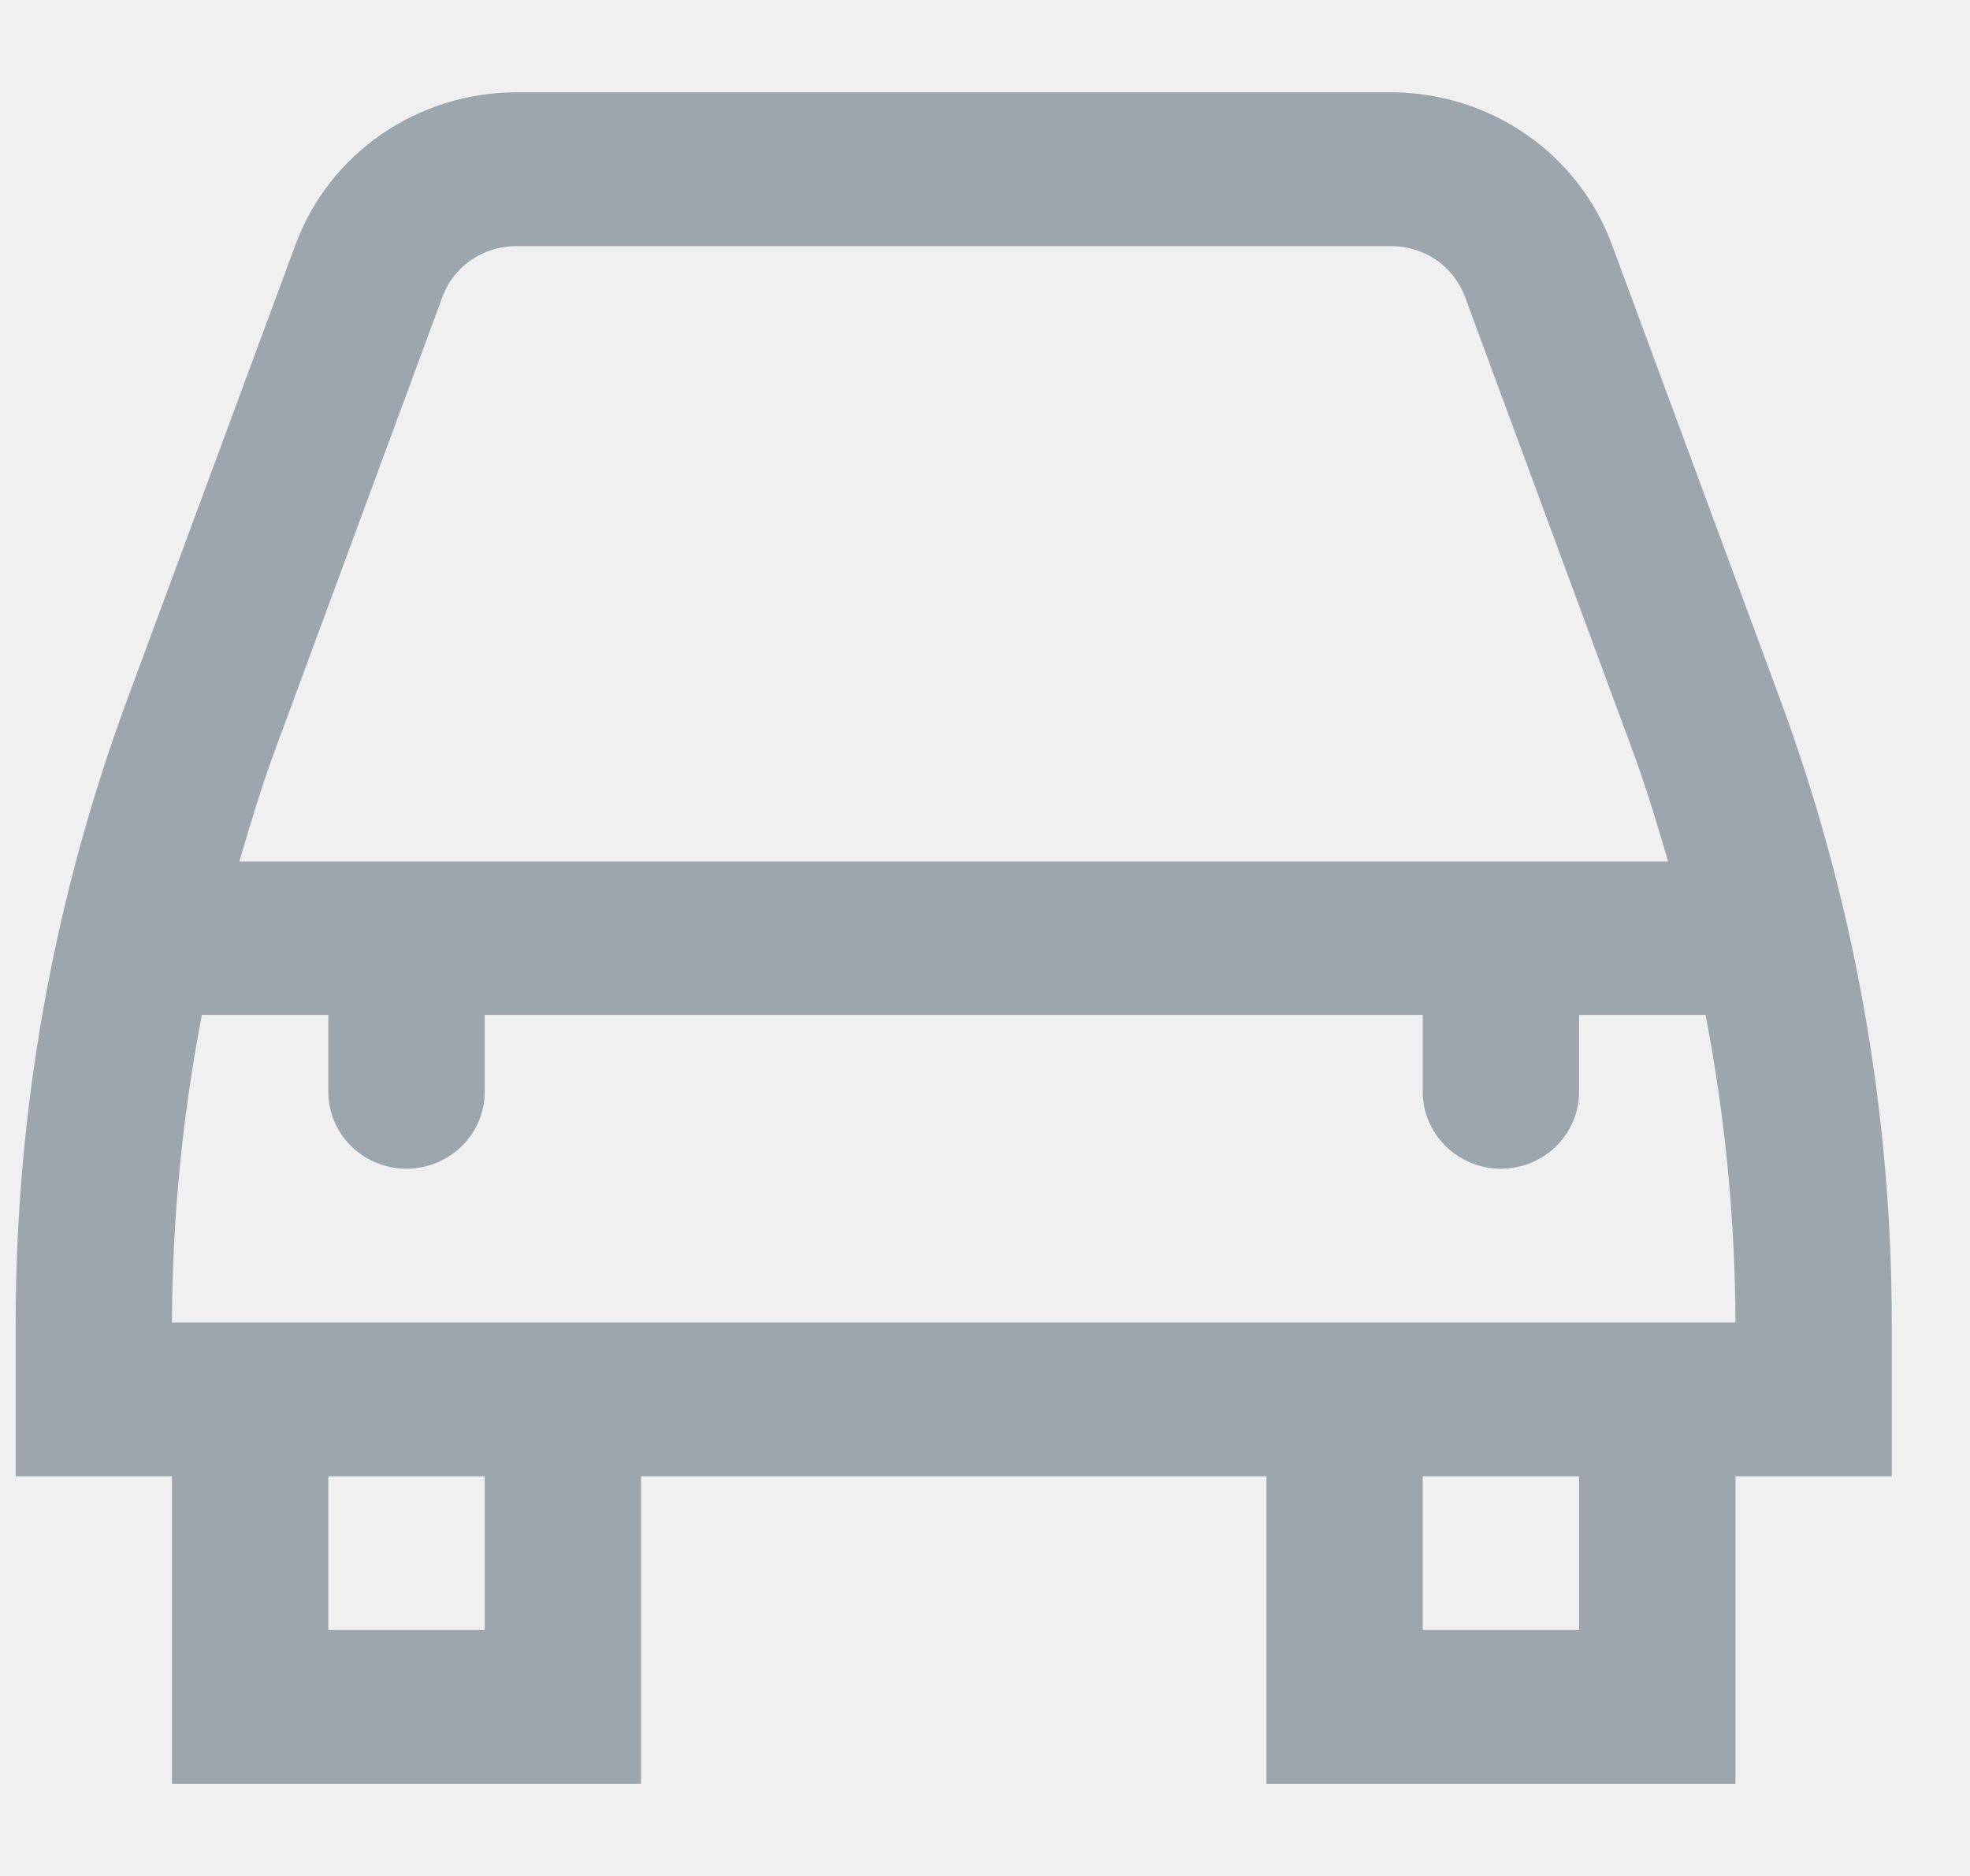
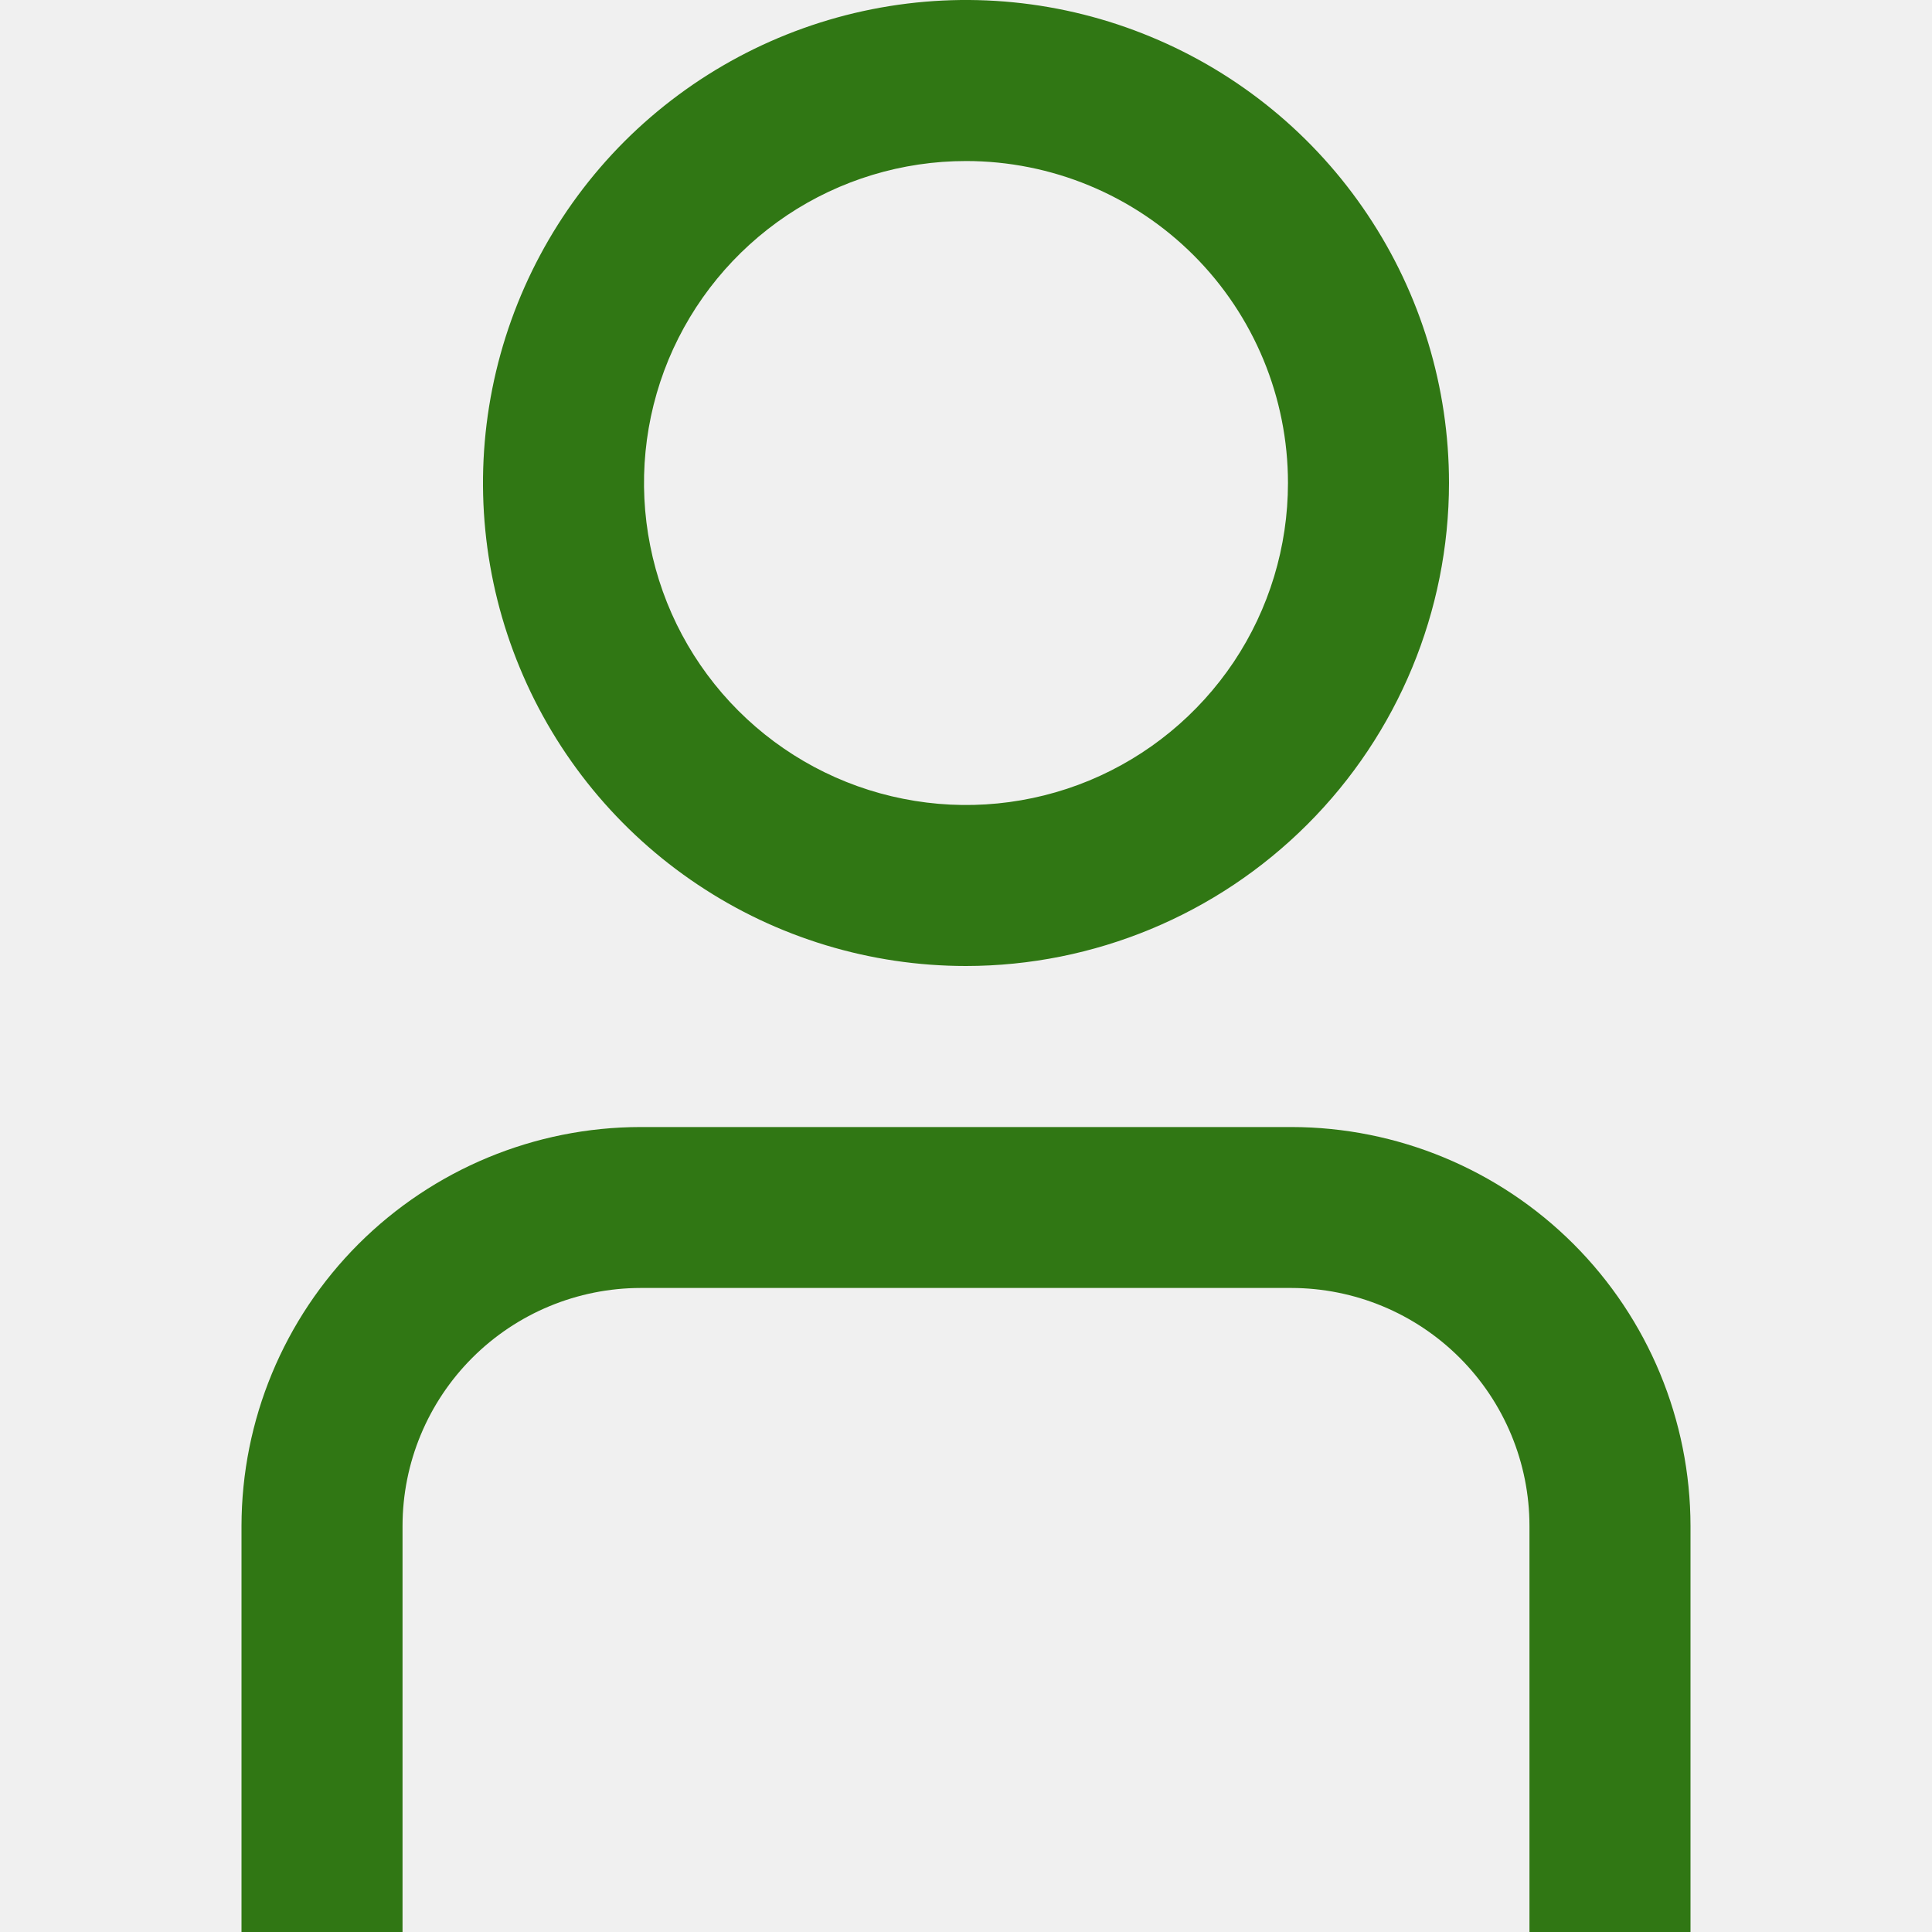
- <svg xmlns="http://www.w3.org/2000/svg" width="21" height="20" viewBox="0 0 21 20" fill="none">
-   <path id="Union" d="M17.181 2.603C17.005 2.13 16.686 1.72 16.266 1.431C15.846 1.141 15.346 0.986 14.833 0.984H5.5C4.987 0.986 4.487 1.141 4.067 1.431C3.647 1.72 3.328 2.13 3.152 2.603L1.365 7.434C0.57 9.578 0.165 11.843 0.167 14.124V15.739H1.833V19.017H6.833V15.739H13.5V19.017H18.5V15.739H20.166V14.124C20.168 11.843 19.763 9.578 18.968 7.434L17.181 2.603ZM4.717 3.163C4.776 3.005 4.882 2.869 5.022 2.772C5.162 2.676 5.329 2.624 5.5 2.624H14.833C15.004 2.624 15.171 2.676 15.311 2.772C15.451 2.869 15.557 3.005 15.616 3.163L17.402 7.999C17.547 8.39 17.666 8.788 17.782 9.185H2.551C2.667 8.788 2.787 8.39 2.931 7.999L4.717 3.163ZM5.167 17.378H3.5V15.739H5.167V17.378ZM16.833 17.378H15.166V15.739H16.833V17.378ZM1.833 14.099C1.837 12.999 1.943 11.901 2.152 10.82H3.5V11.64C3.5 11.857 3.588 12.066 3.744 12.22C3.9 12.373 4.112 12.46 4.333 12.46C4.554 12.46 4.766 12.373 4.922 12.22C5.079 12.066 5.167 11.857 5.167 11.64V10.82H15.166V11.64C15.166 11.857 15.254 12.066 15.411 12.22C15.567 12.373 15.779 12.46 16 12.46C16.221 12.46 16.433 12.373 16.589 12.22C16.745 12.066 16.833 11.857 16.833 11.64V10.82H18.181C18.39 11.901 18.496 12.999 18.5 14.099H1.833Z" fill="#9BA7AD" />
+ <svg xmlns="http://www.w3.org/2000/svg" width="20" height="20" viewBox="0 0 20 20" fill="none">
+   <g clip-path="url(#clip0_9347_36235)">
+     <path d="M17.5 20H15.833V15.798C15.833 15.144 15.573 14.518 15.111 14.056C14.649 13.594 14.023 13.334 13.369 13.333H6.631C5.978 13.334 5.351 13.594 4.889 14.056C4.427 14.518 4.167 15.144 4.167 15.798V20H2.5V15.798C2.501 14.702 2.937 13.652 3.711 12.878C4.486 12.104 5.536 11.668 6.631 11.667H13.369C14.464 11.668 15.514 12.104 16.289 12.878C17.063 13.652 17.499 14.702 17.5 15.798V20Z" fill="#307714" />
+     <path d="M10 10C9.011 10 8.044 9.707 7.222 9.157C6.4 8.608 5.759 7.827 5.381 6.913C5.002 6 4.903 4.994 5.096 4.025C5.289 3.055 5.765 2.164 6.464 1.464C7.164 0.765 8.055 0.289 9.025 0.096C9.994 -0.097 11 0.002 11.913 0.381C12.827 0.759 13.608 1.4 14.157 2.222C14.707 3.044 15 4.011 15 5C14.999 6.326 14.472 7.597 13.534 8.534C12.597 9.471 11.326 9.999 10 10ZM10 1.667C9.341 1.667 8.696 1.862 8.148 2.228C7.6 2.595 7.173 3.115 6.92 3.724C6.668 4.333 6.602 5.004 6.731 5.65C6.859 6.297 7.177 6.891 7.643 7.357C8.109 7.823 8.703 8.141 9.35 8.269C9.996 8.398 10.666 8.332 11.276 8.08C11.885 7.827 12.405 7.4 12.772 6.852C13.138 6.304 13.333 5.659 13.333 5C13.333 4.116 12.982 3.268 12.357 2.643C11.732 2.018 10.884 1.667 10 1.667Z" fill="#307714" />
+   </g>
+   <defs>
+     <clipPath id="clip0_9347_36235">
+       <rect width="20" height="20" fill="white" />
+     </clipPath>
+   </defs>
</svg>
